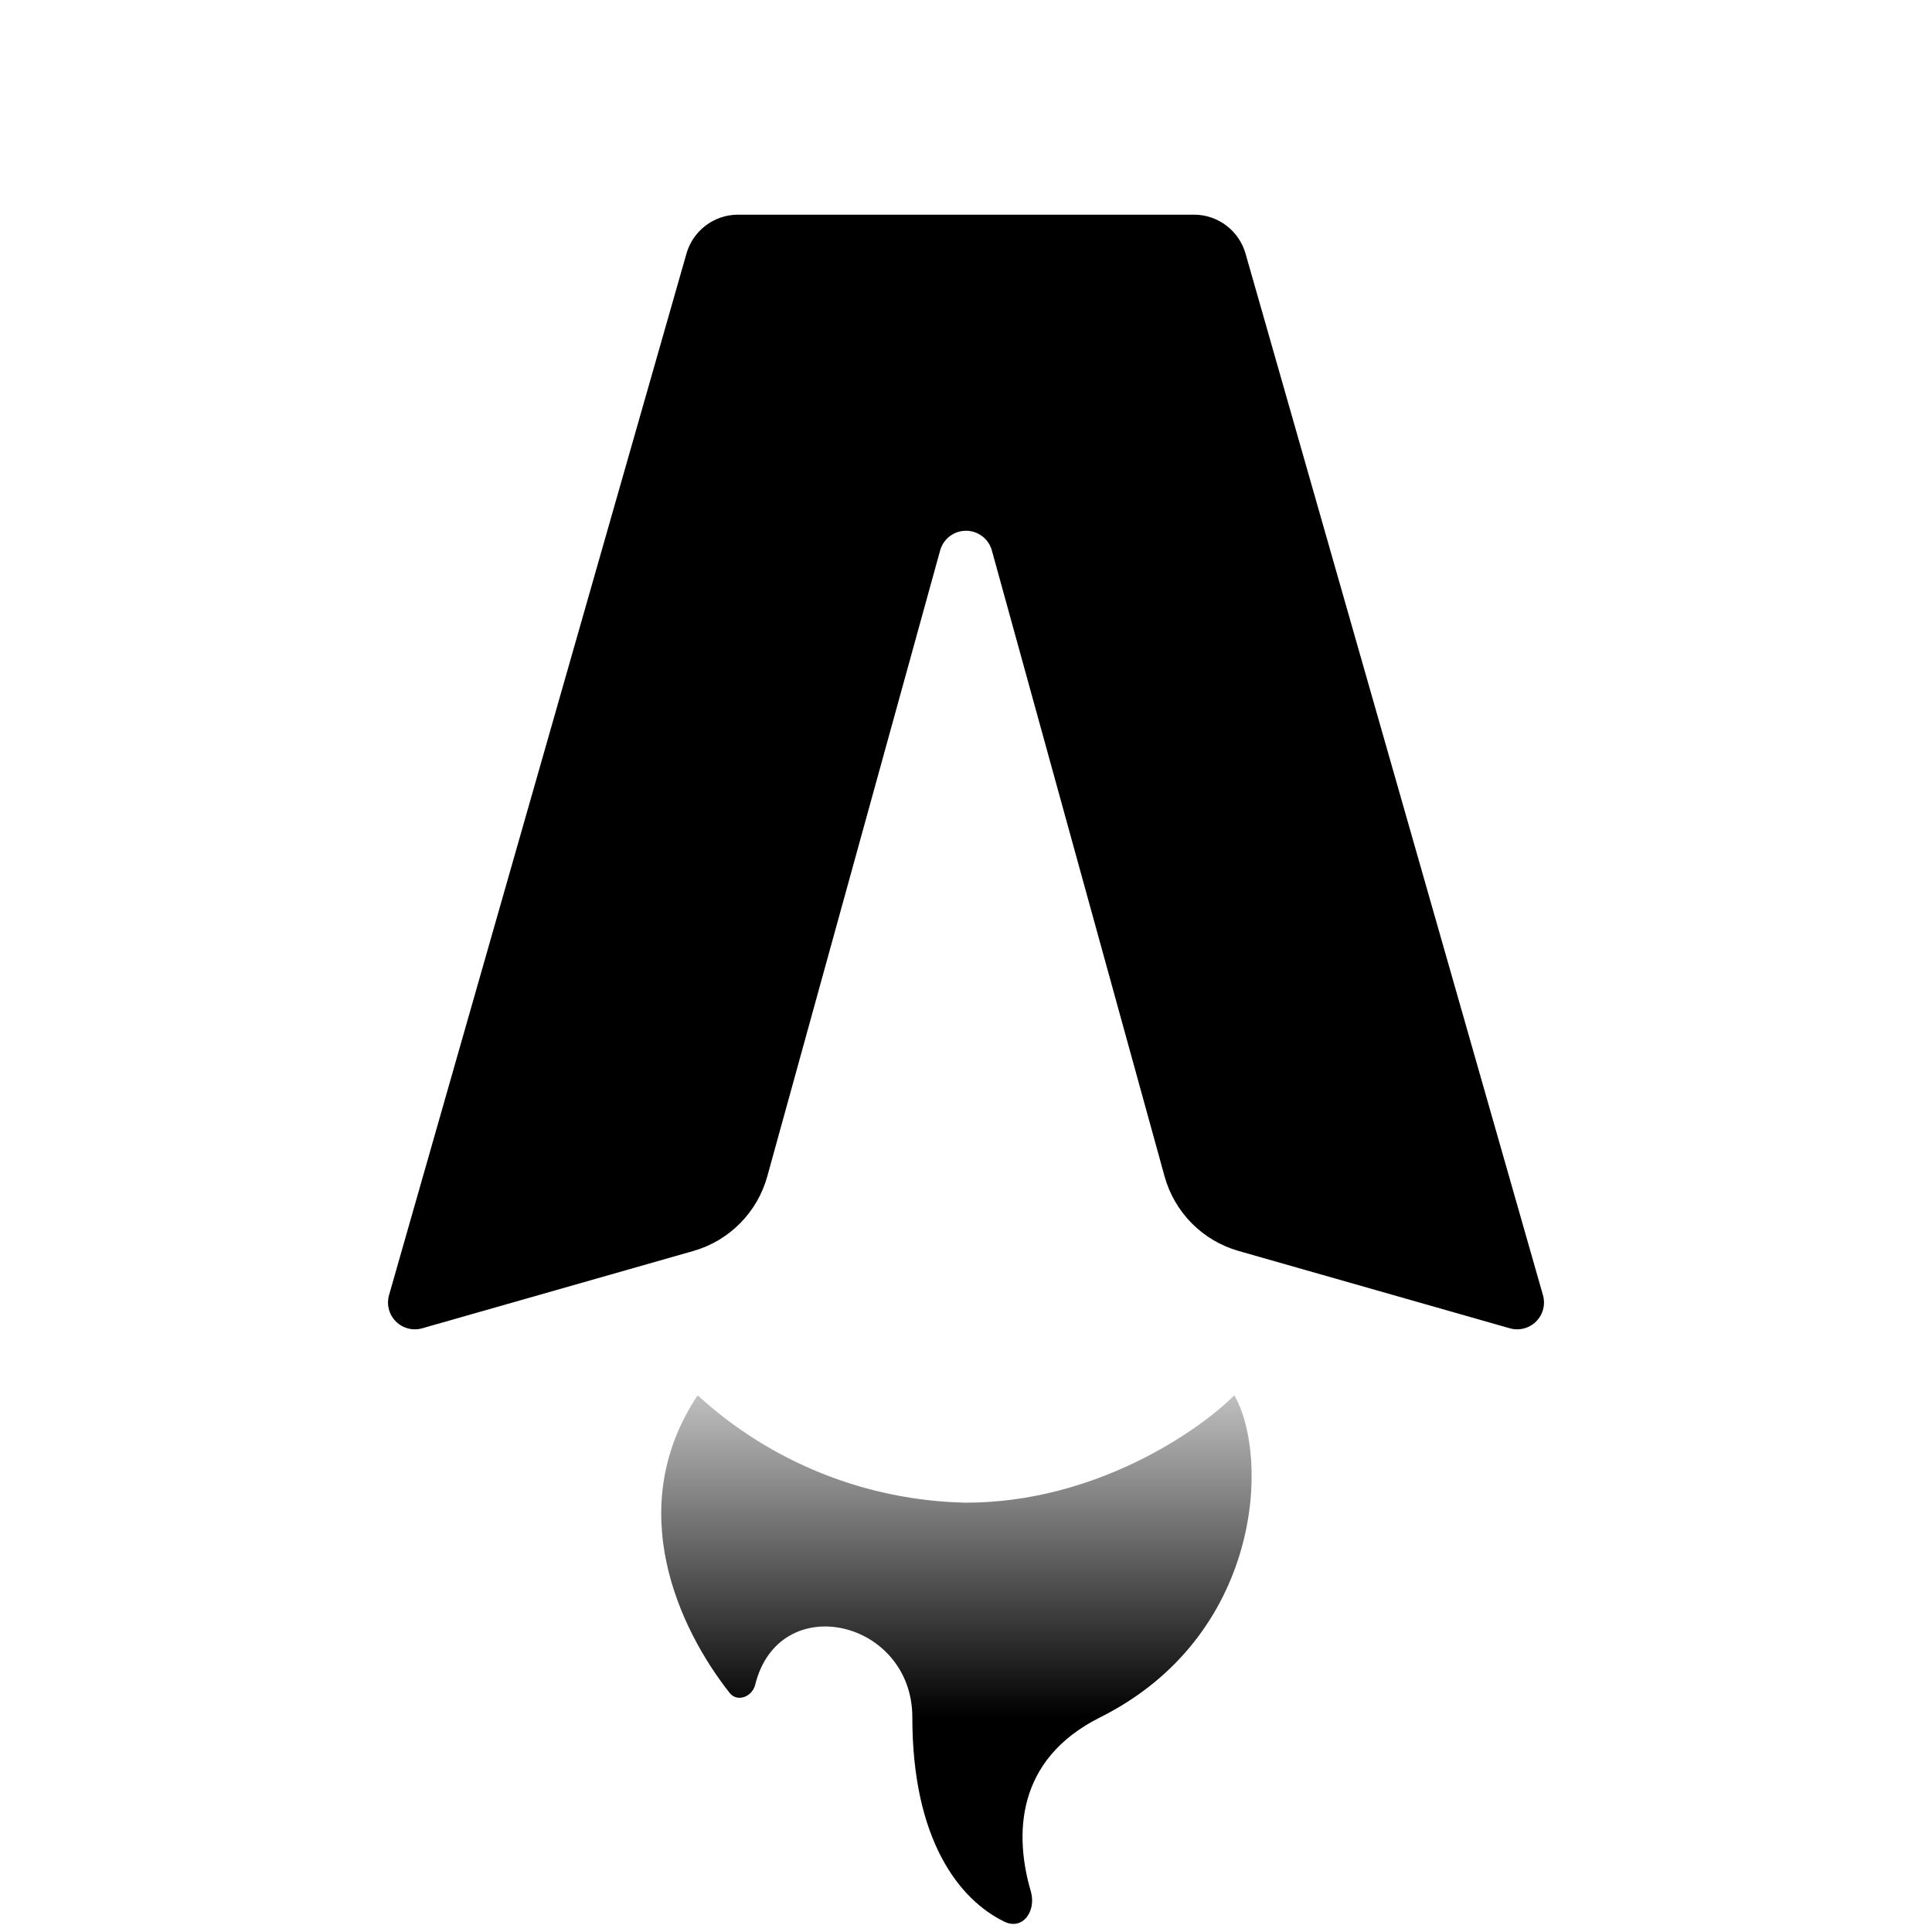
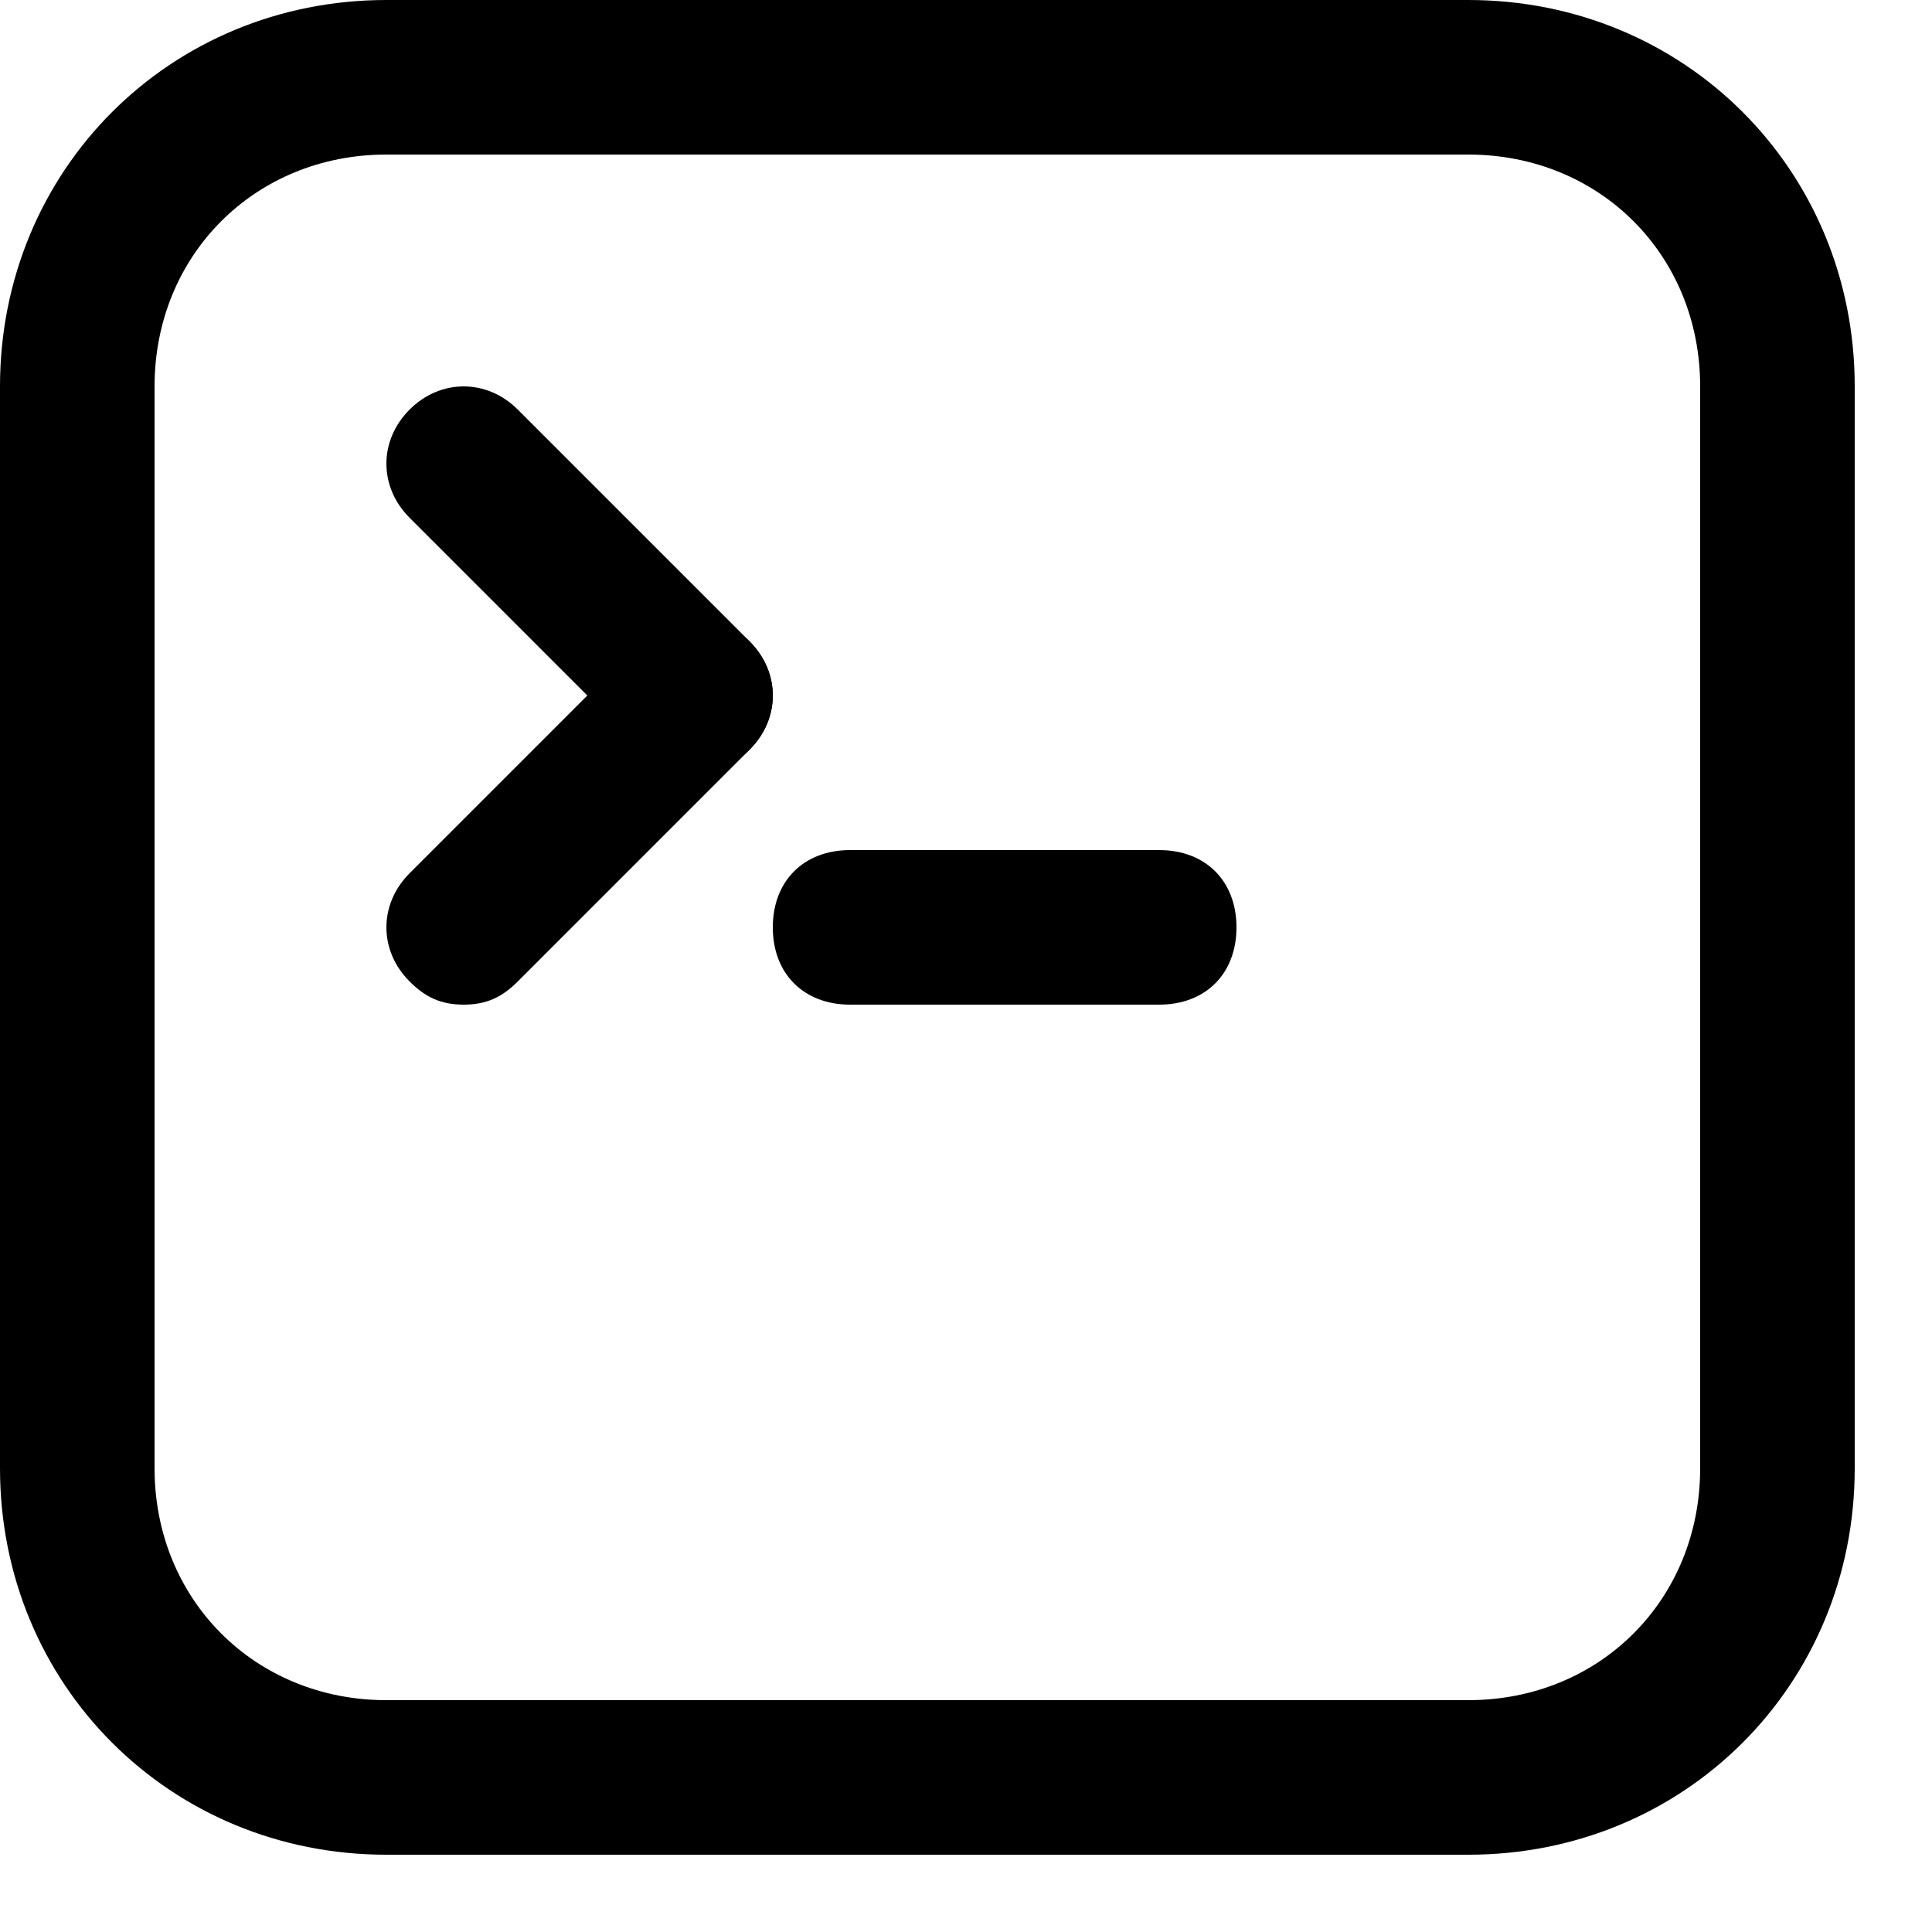
- <svg xmlns="http://www.w3.org/2000/svg" fill="none" viewBox="0 0 36 36">
-   <path fill="#000" d="M22.25 4h-8.5a1 1 0 0 0-.96.73l-5.54 19.4a.5.5 0 0 0 .62.62l5.05-1.44a2 2 0 0 0 1.38-1.4l3.22-11.66a.5.5 0 0 1 .96 0l3.22 11.67a2 2 0 0 0 1.38 1.39l5.05 1.44a.5.5 0 0 0 .62-.62l-5.54-19.4a1 1 0 0 0-.96-.73Z" />
-   <path fill="url(#gradient)" d="M18 28a7.63 7.63 0 0 1-5-2c-1.4 2.1-.35 4.35.6 5.55.14.17.41.07.47-.15.44-1.8 2.93-1.22 2.93.6 0 2.28.87 3.4 1.72 3.81.34.16.59-.2.49-.56-.31-1.05-.29-2.46 1.29-3.25 3-1.5 3.17-4.83 2.5-6-.67.67-2.6 2-5 2Z" />
+ <svg xmlns="http://www.w3.org/2000/svg" viewBox="0 0 25 25" fill="currentColor">
+   <g>
+     <g>
+       <g>
+         <path fill="currentColor" d="M19,24H5c-2.8,0-5-2.2-5-5V5c0-2.8,2.2-5,5-5h14c2.8,0,5,2.2,5,5v14C24,21.8,21.8,24,19,24z M5,2C3.3,2,2,3.3,2,5v14                c0,1.7,1.3,3,3,3h14c1.7,0,3-1.3,3-3V5c0-1.7-1.3-3-3-3H5z" />
+       </g>
+     </g>
+     <g>
+       <g>
+         <path d="M9,10c-0.3,0-0.5-0.1-0.7-0.3l-3-3c-0.4-0.4-0.4-1,0-1.4s1-0.4,1.4,0l3,3c0.4,0.4,0.4,1,0,1.4C9.5,9.9,9.3,10,9,10z" />
+       </g>
+     </g>
+     <g>
+       <g>
+         <path d="M6,13c-0.3,0-0.5-0.1-0.7-0.3c-0.4-0.4-0.4-1,0-1.4l3-3c0.4-0.4,1-0.4,1.4,0s0.4,1,0,1.4l-3,3C6.5,12.9,6.3,13,6,13z" />
+       </g>
+     </g>
+     <g>
+       <g>
+         <path d="M15,13h-4c-0.6,0-1-0.4-1-1s0.4-1,1-1h4c0.6,0,1,0.4,1,1S15.6,13,15,13z" />
+       </g>
+     </g>
+   </g>
  <defs>
    <linearGradient id="gradient" x1="16" x2="16" y1="32" y2="24" gradientUnits="userSpaceOnUse">
      <stop stop-color="#000" />
      <stop offset="1" stop-color="#000" stop-opacity="0" />
    </linearGradient>
  </defs>
  <style>
-     @media (prefers-color-scheme:dark){:root{filter:invert(100%)}}
-   </style>
+       @media (prefers-color-scheme:dark){:root{filter:invert(100%)}}
+     </style>
</svg>
